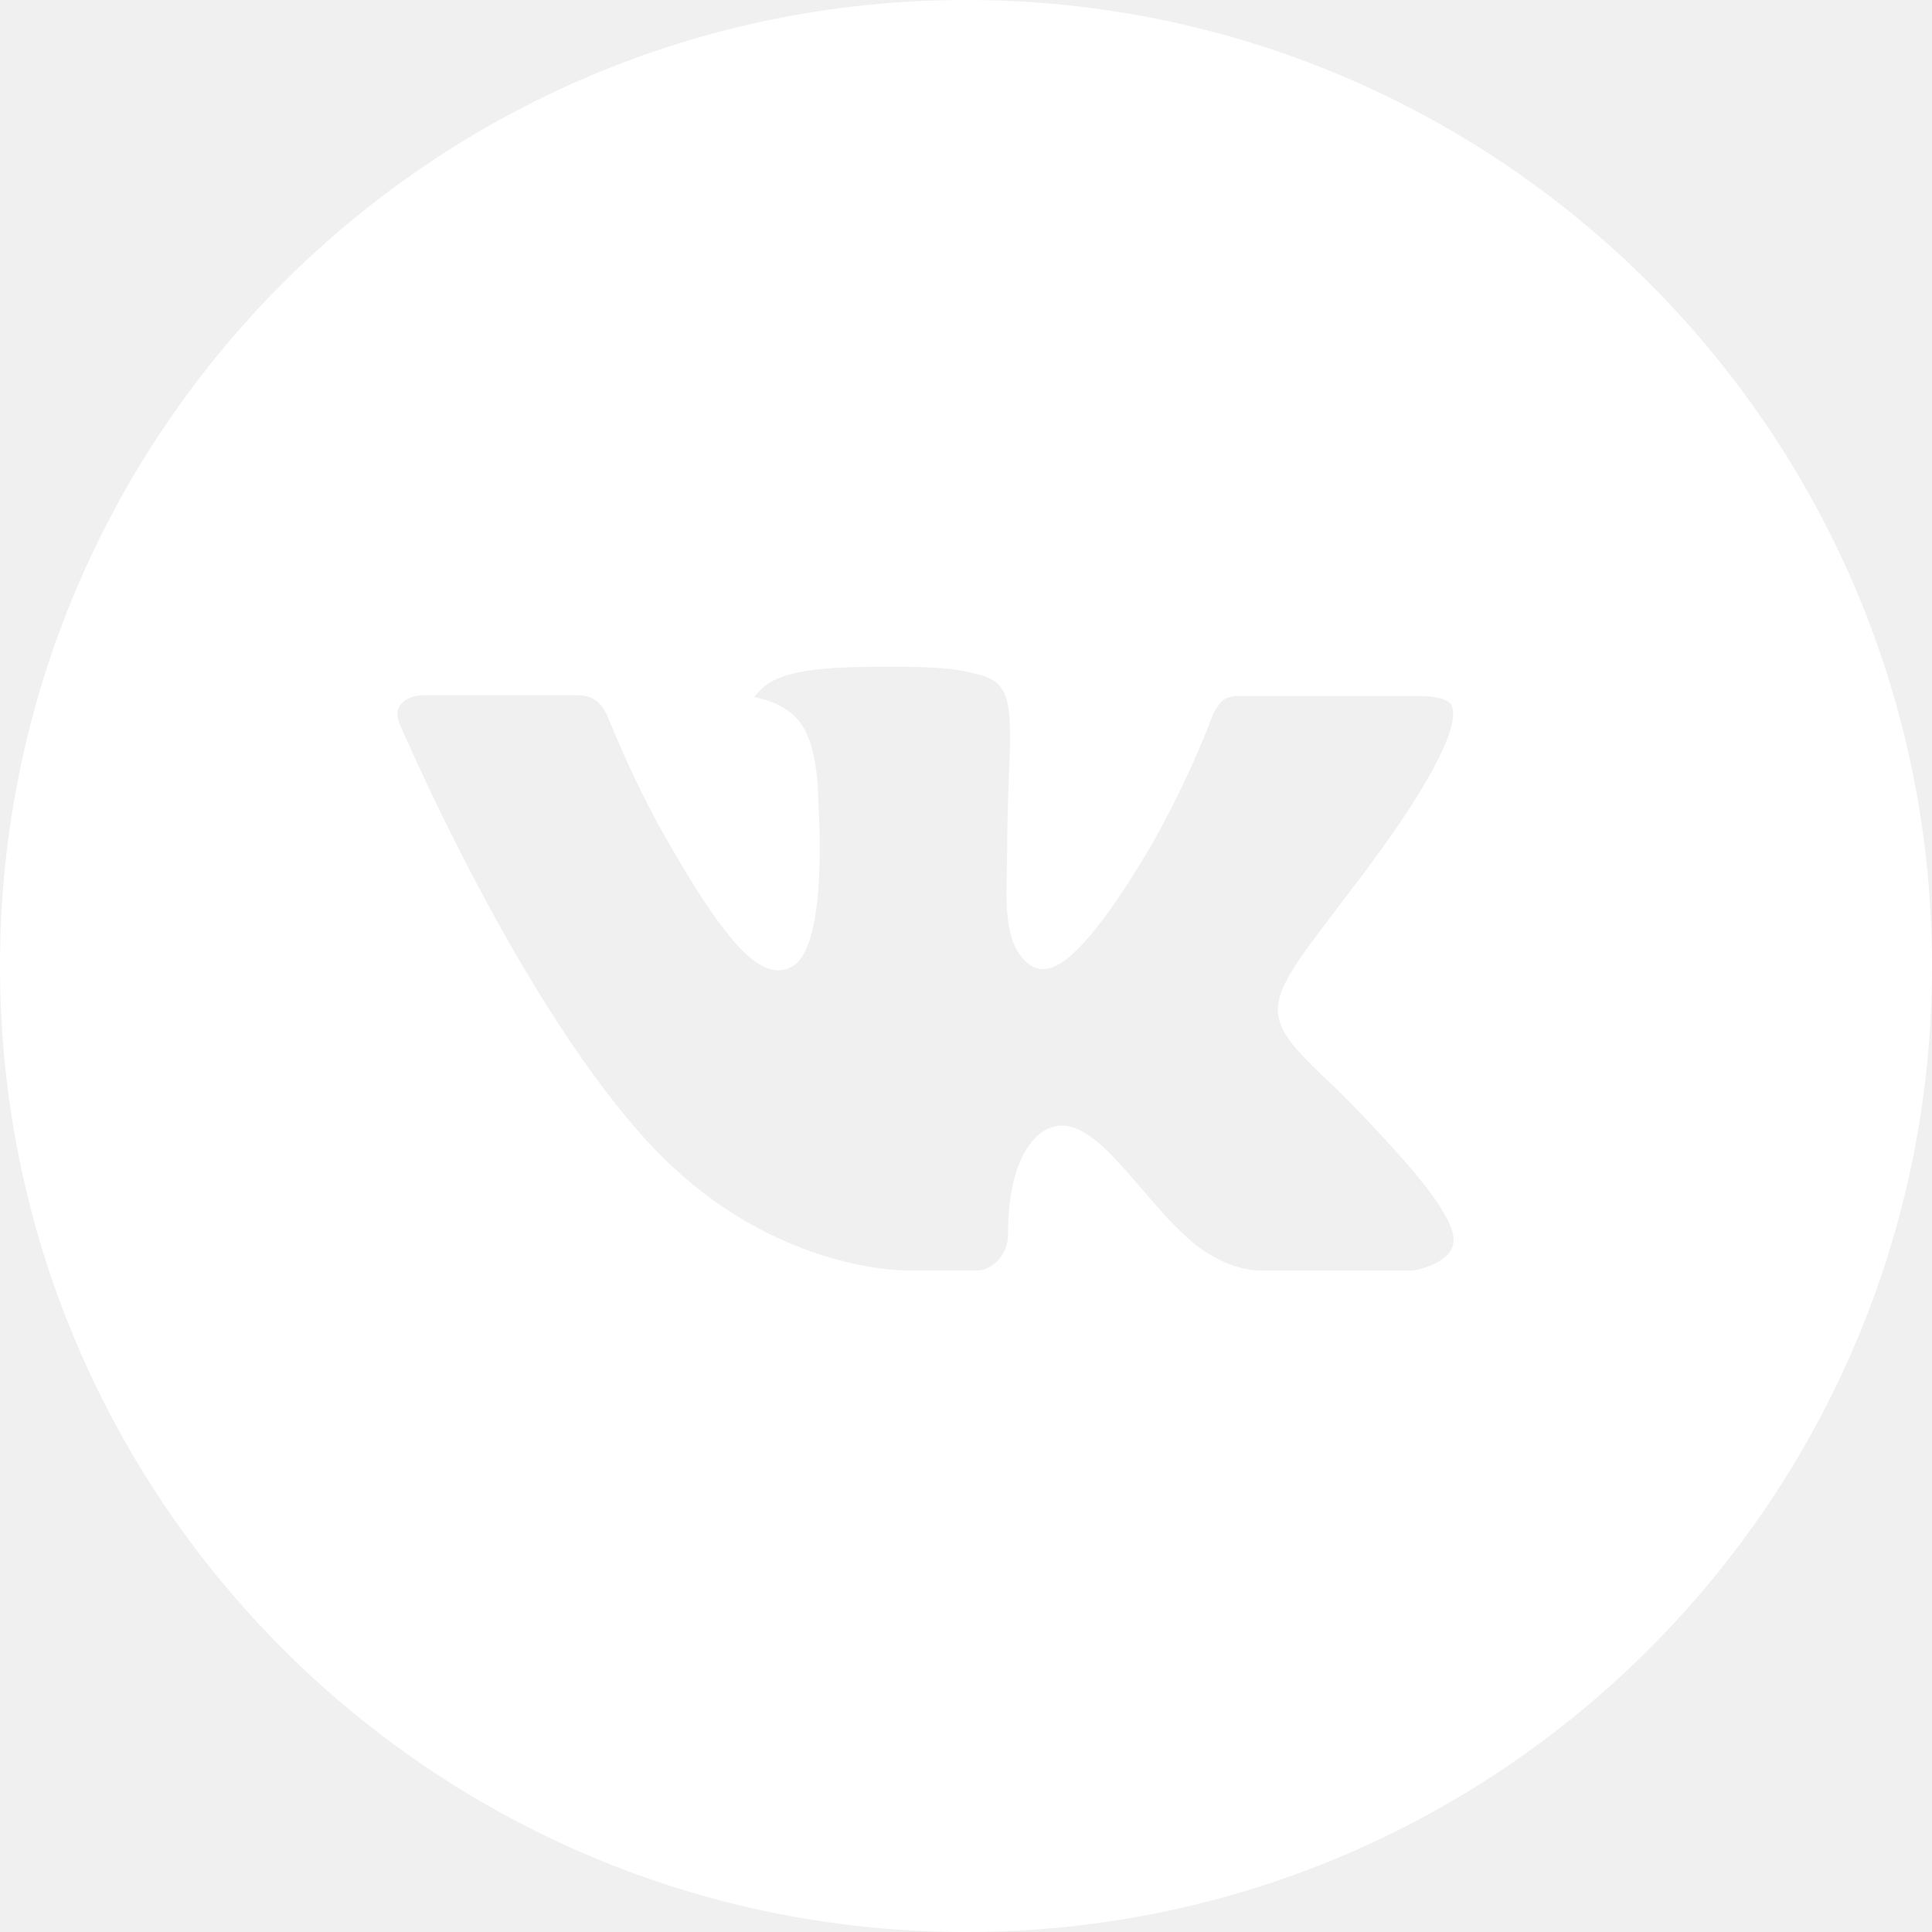
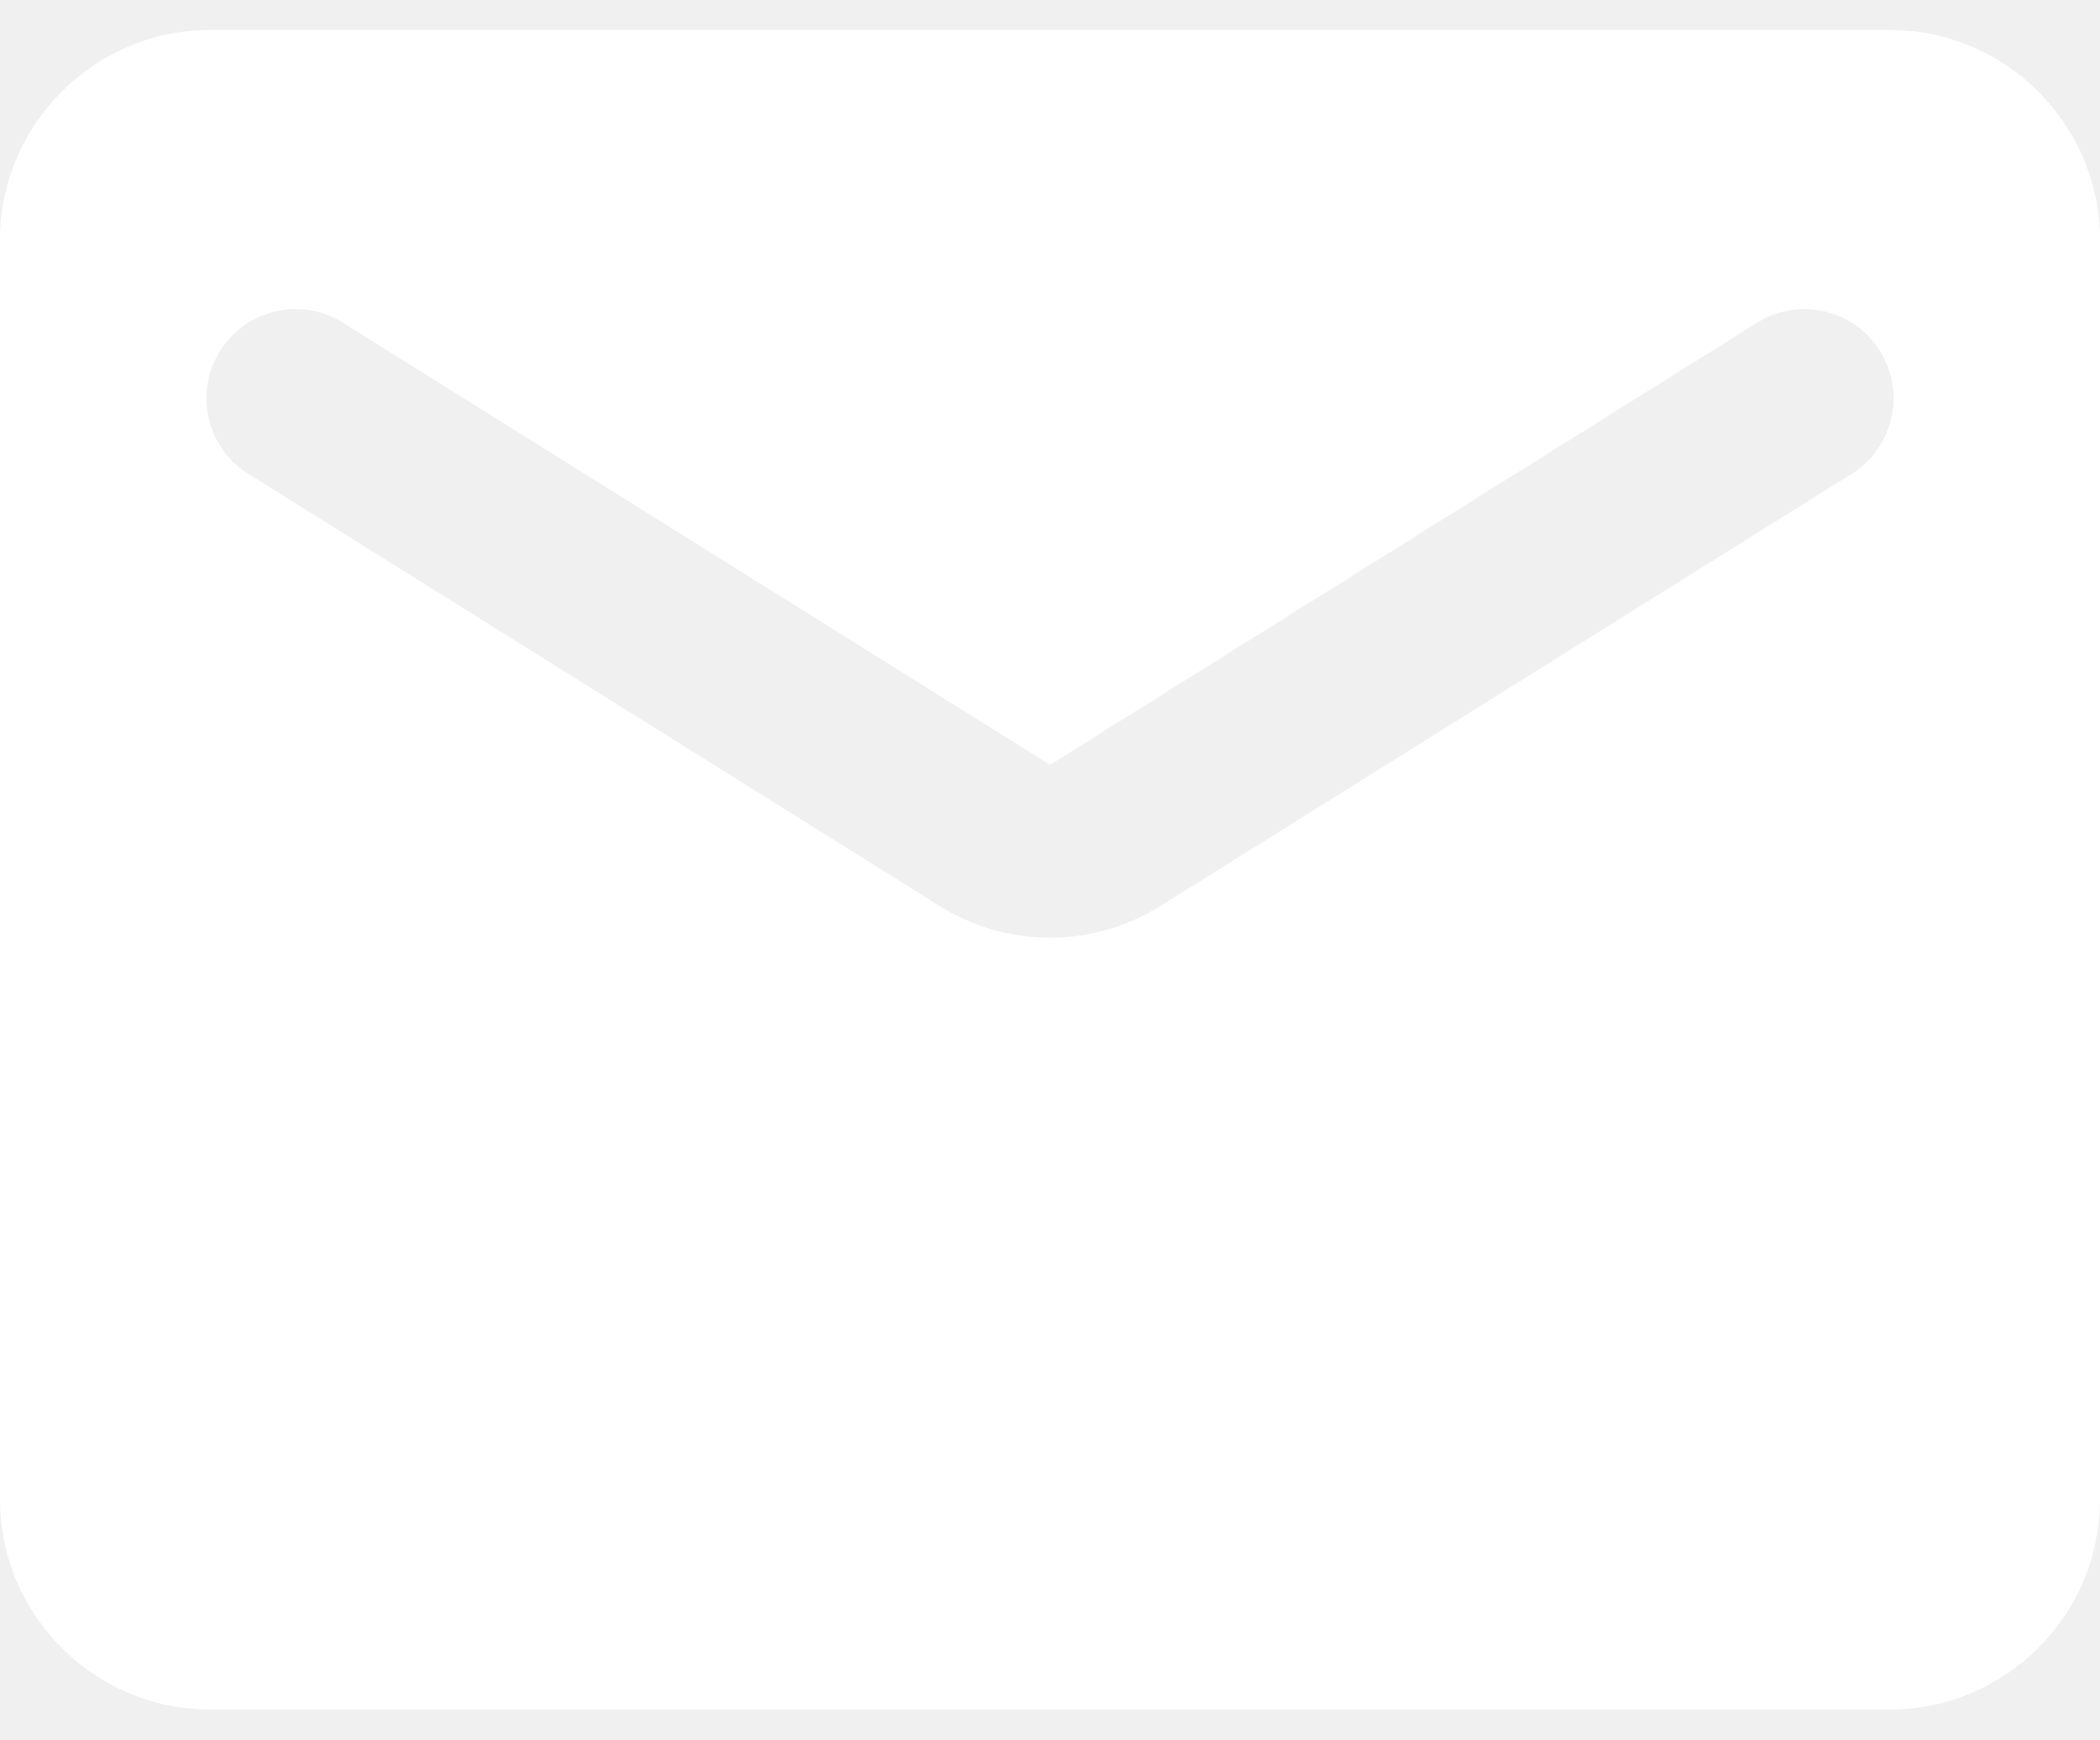
- <svg xmlns="http://www.w3.org/2000/svg" width="35" height="35" viewBox="0 0 35 35" fill="none">
-   <path d="M17.5 0C7.835 0 0 7.835 0 17.5C0 27.165 7.835 35 17.5 35C27.165 35 35 27.165 35 17.5C35 7.835 27.165 0 17.5 0ZM24.23 19.744C24.23 19.744 25.778 21.272 26.159 21.981C26.17 21.995 26.175 22.01 26.179 22.017C26.334 22.278 26.37 22.48 26.294 22.631C26.166 22.883 25.729 23.007 25.579 23.018H22.845C22.655 23.018 22.258 22.969 21.777 22.637C21.407 22.378 21.042 21.953 20.686 21.54C20.156 20.923 19.697 20.391 19.234 20.391C19.175 20.391 19.116 20.4 19.06 20.419C18.71 20.532 18.262 21.031 18.262 22.362C18.262 22.777 17.934 23.016 17.702 23.016H16.45C16.023 23.016 13.801 22.867 11.833 20.79C9.423 18.247 7.253 13.147 7.235 13.1C7.098 12.77 7.381 12.593 7.689 12.593H10.451C10.819 12.593 10.939 12.817 11.023 13.016C11.122 13.247 11.483 14.168 12.075 15.203C13.036 16.891 13.624 17.577 14.097 17.577C14.185 17.576 14.272 17.553 14.35 17.511C14.966 17.168 14.851 14.972 14.824 14.516C14.824 14.43 14.822 13.533 14.507 13.103C14.281 12.791 13.896 12.673 13.663 12.629C13.757 12.499 13.882 12.393 14.025 12.321C14.448 12.11 15.21 12.079 15.967 12.079H16.388C17.208 12.09 17.42 12.142 17.717 12.217C18.319 12.361 18.331 12.749 18.278 14.078C18.262 14.456 18.246 14.882 18.246 15.385C18.246 15.495 18.24 15.611 18.24 15.735C18.222 16.412 18.2 17.179 18.678 17.494C18.74 17.534 18.812 17.554 18.885 17.555C19.051 17.555 19.551 17.555 20.903 15.234C21.32 14.487 21.683 13.711 21.988 12.912C22.015 12.864 22.096 12.719 22.19 12.662C22.26 12.626 22.338 12.608 22.416 12.609H25.663C26.017 12.609 26.259 12.662 26.305 12.799C26.385 13.016 26.29 13.677 24.808 15.684L24.146 16.558C22.803 18.319 22.803 18.408 24.23 19.744Z" fill="white" />
+ <svg xmlns="http://www.w3.org/2000/svg" width="35" height="29" viewBox="0 0 35 29" fill="none">
+   <path d="M31.5 0.5H3.5C1.575 0.5 0 2.075 0 4V25C0 26.925 1.575 28.5 3.5 28.5H31.5C33.425 28.5 35 26.925 35 25V4C35 2.075 33.425 0.5 31.5 0.5ZM30.8 7.938L19.355 15.095C18.218 15.812 16.782 15.812 15.645 15.095L4.2 7.938C4.025 7.839 3.871 7.706 3.748 7.546C3.626 7.387 3.537 7.204 3.487 7.009C3.437 6.814 3.427 6.611 3.458 6.412C3.489 6.213 3.56 6.023 3.667 5.852C3.773 5.681 3.914 5.534 4.079 5.419C4.244 5.304 4.431 5.224 4.628 5.184C4.825 5.143 5.028 5.143 5.225 5.183C5.423 5.223 5.61 5.303 5.775 5.418L17.5 12.75L29.225 5.418C29.39 5.303 29.577 5.223 29.775 5.183C29.972 5.143 30.175 5.143 30.372 5.184C30.569 5.224 30.756 5.304 30.921 5.419C31.086 5.534 31.227 5.681 31.333 5.852C31.44 6.023 31.511 6.213 31.542 6.412C31.573 6.611 31.563 6.814 31.513 7.009C31.463 7.204 31.374 7.387 31.252 7.546C31.129 7.706 30.976 7.839 30.8 7.938Z" fill="white" />
</svg>
